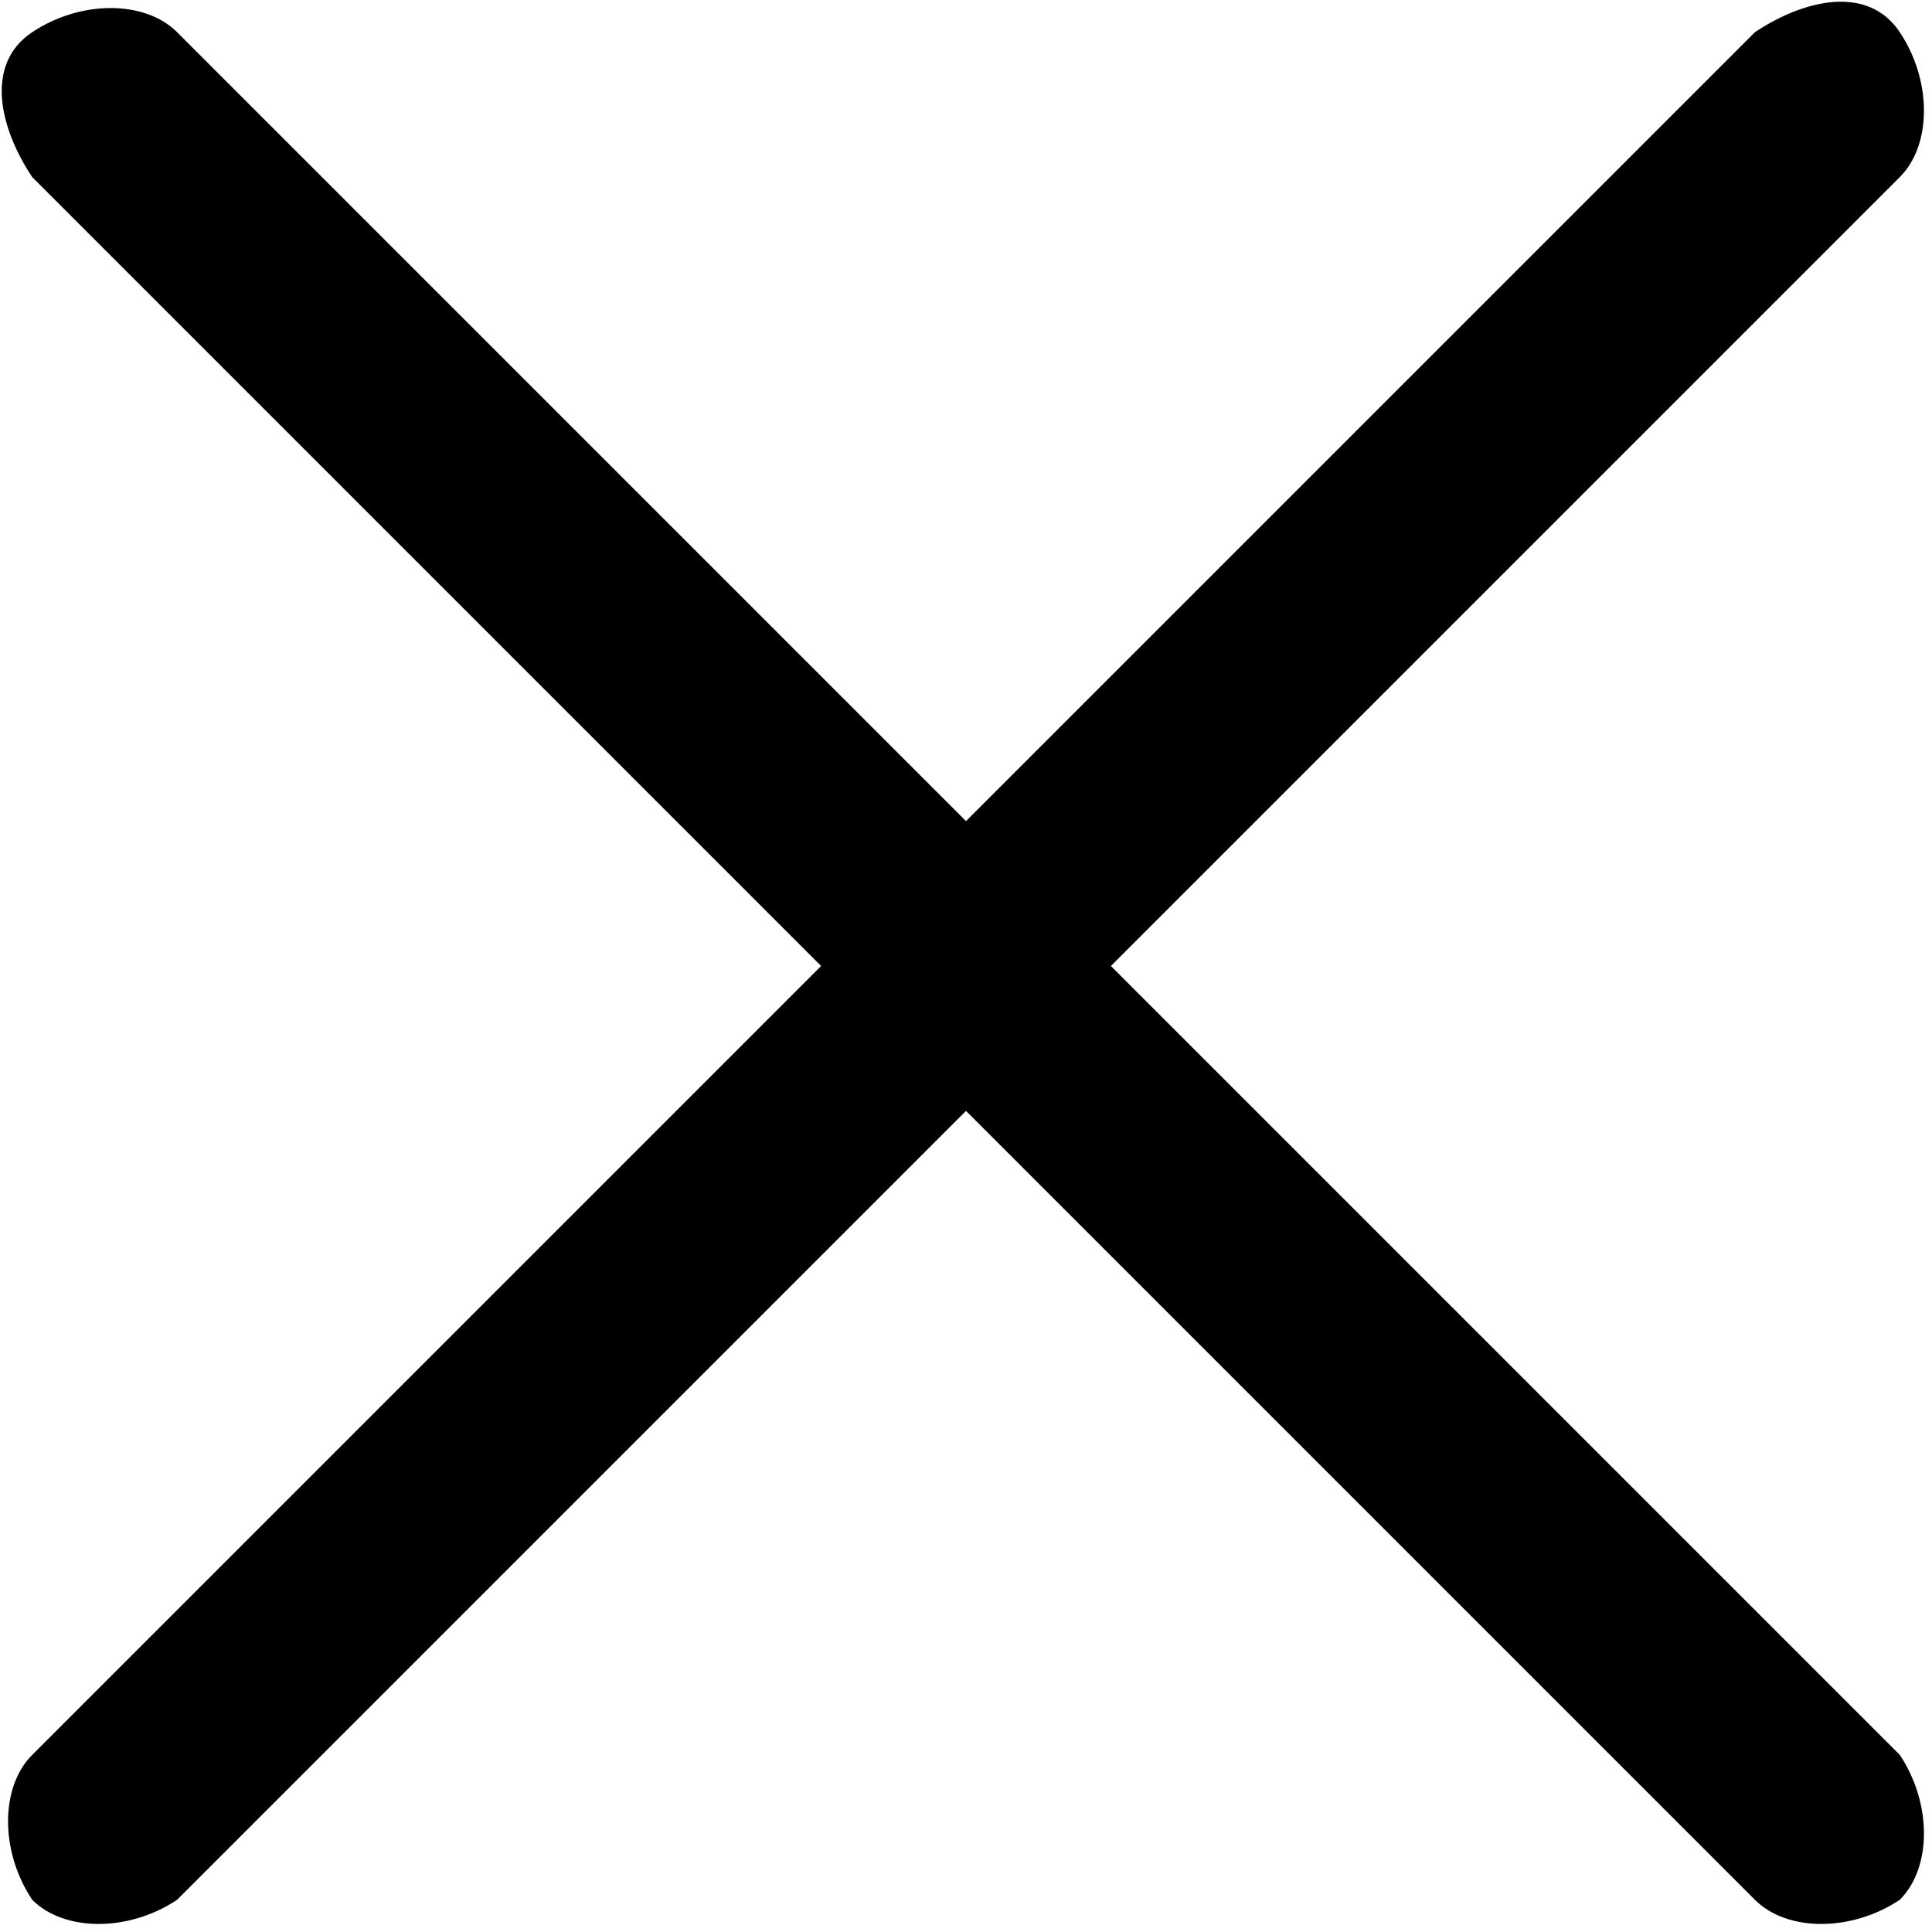
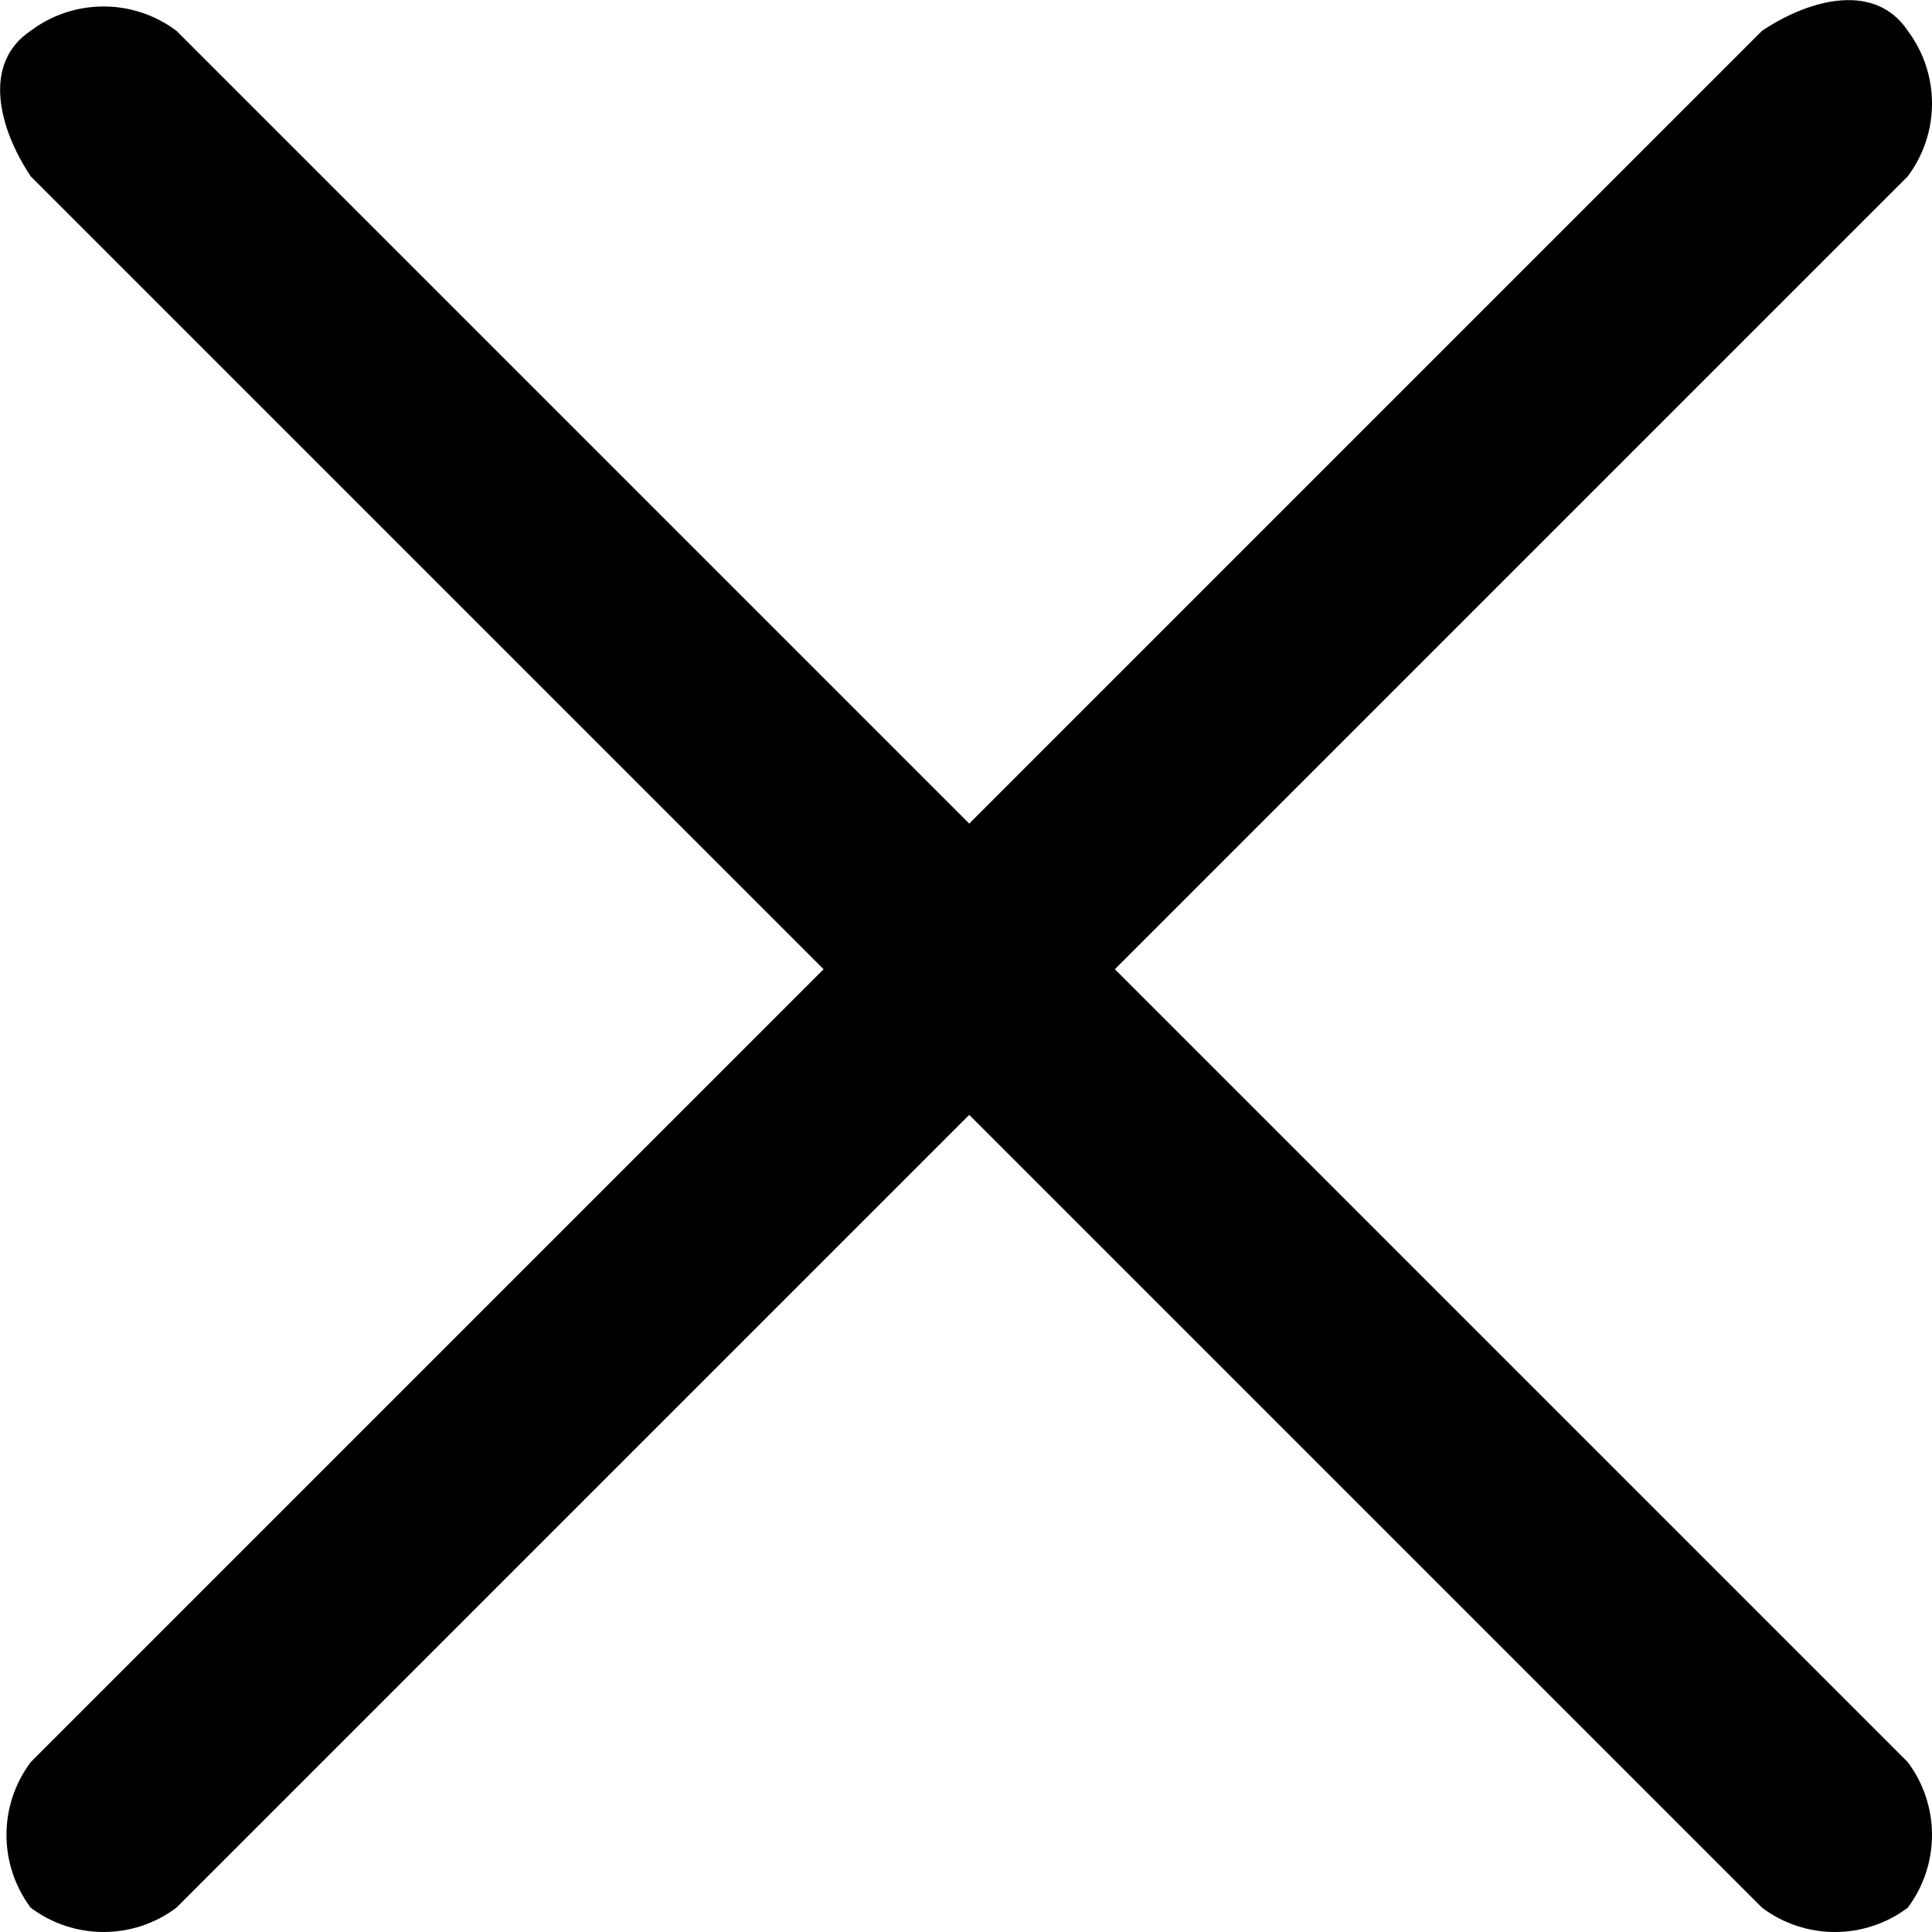
- <svg xmlns="http://www.w3.org/2000/svg" viewBox="0 0 12 12">
-   <path d="M6.9,6l4.9-4.9c0.2-0.2,0.2-0.6,0-0.9s-0.6-0.2-0.9,0L6,5.1L1.1,0.2c-0.2-0.2-0.6-0.2-0.9,0s-0.2,0.6,0,0.9L5.1,6l-4.9,4.9c-0.2,0.2-0.2,0.6,0,0.9v0c0.2,0.2,0.6,0.2,0.9,0L6,6.9l4.9,4.9c0.2,0.2,0.6,0.2,0.9,0v0c0.2-0.2,0.2-0.6,0-0.9L6.9,6z" />
+ <svg xmlns="http://www.w3.org/2000/svg" viewBox="0 0 11.94 11.94">
+   <path d="M6.9,6l4.9-4.9a.75.75,0,0,0,0-.9c-.2-.3-.6-.2-.9,0L6,5.1,1.1.2A.75.75,0,0,0,.2.2c-.3.2-.2.6,0,.9L5.1,6,.2,10.9a.75.75,0,0,0,0,.9h0a.75.75,0,0,0,.9,0L6,6.9l4.9,4.9a.75.75,0,0,0,.9,0h0a.75.75,0,0,0,0-.9Z" transform="translate(-0.01 -0.01)" />
</svg>
